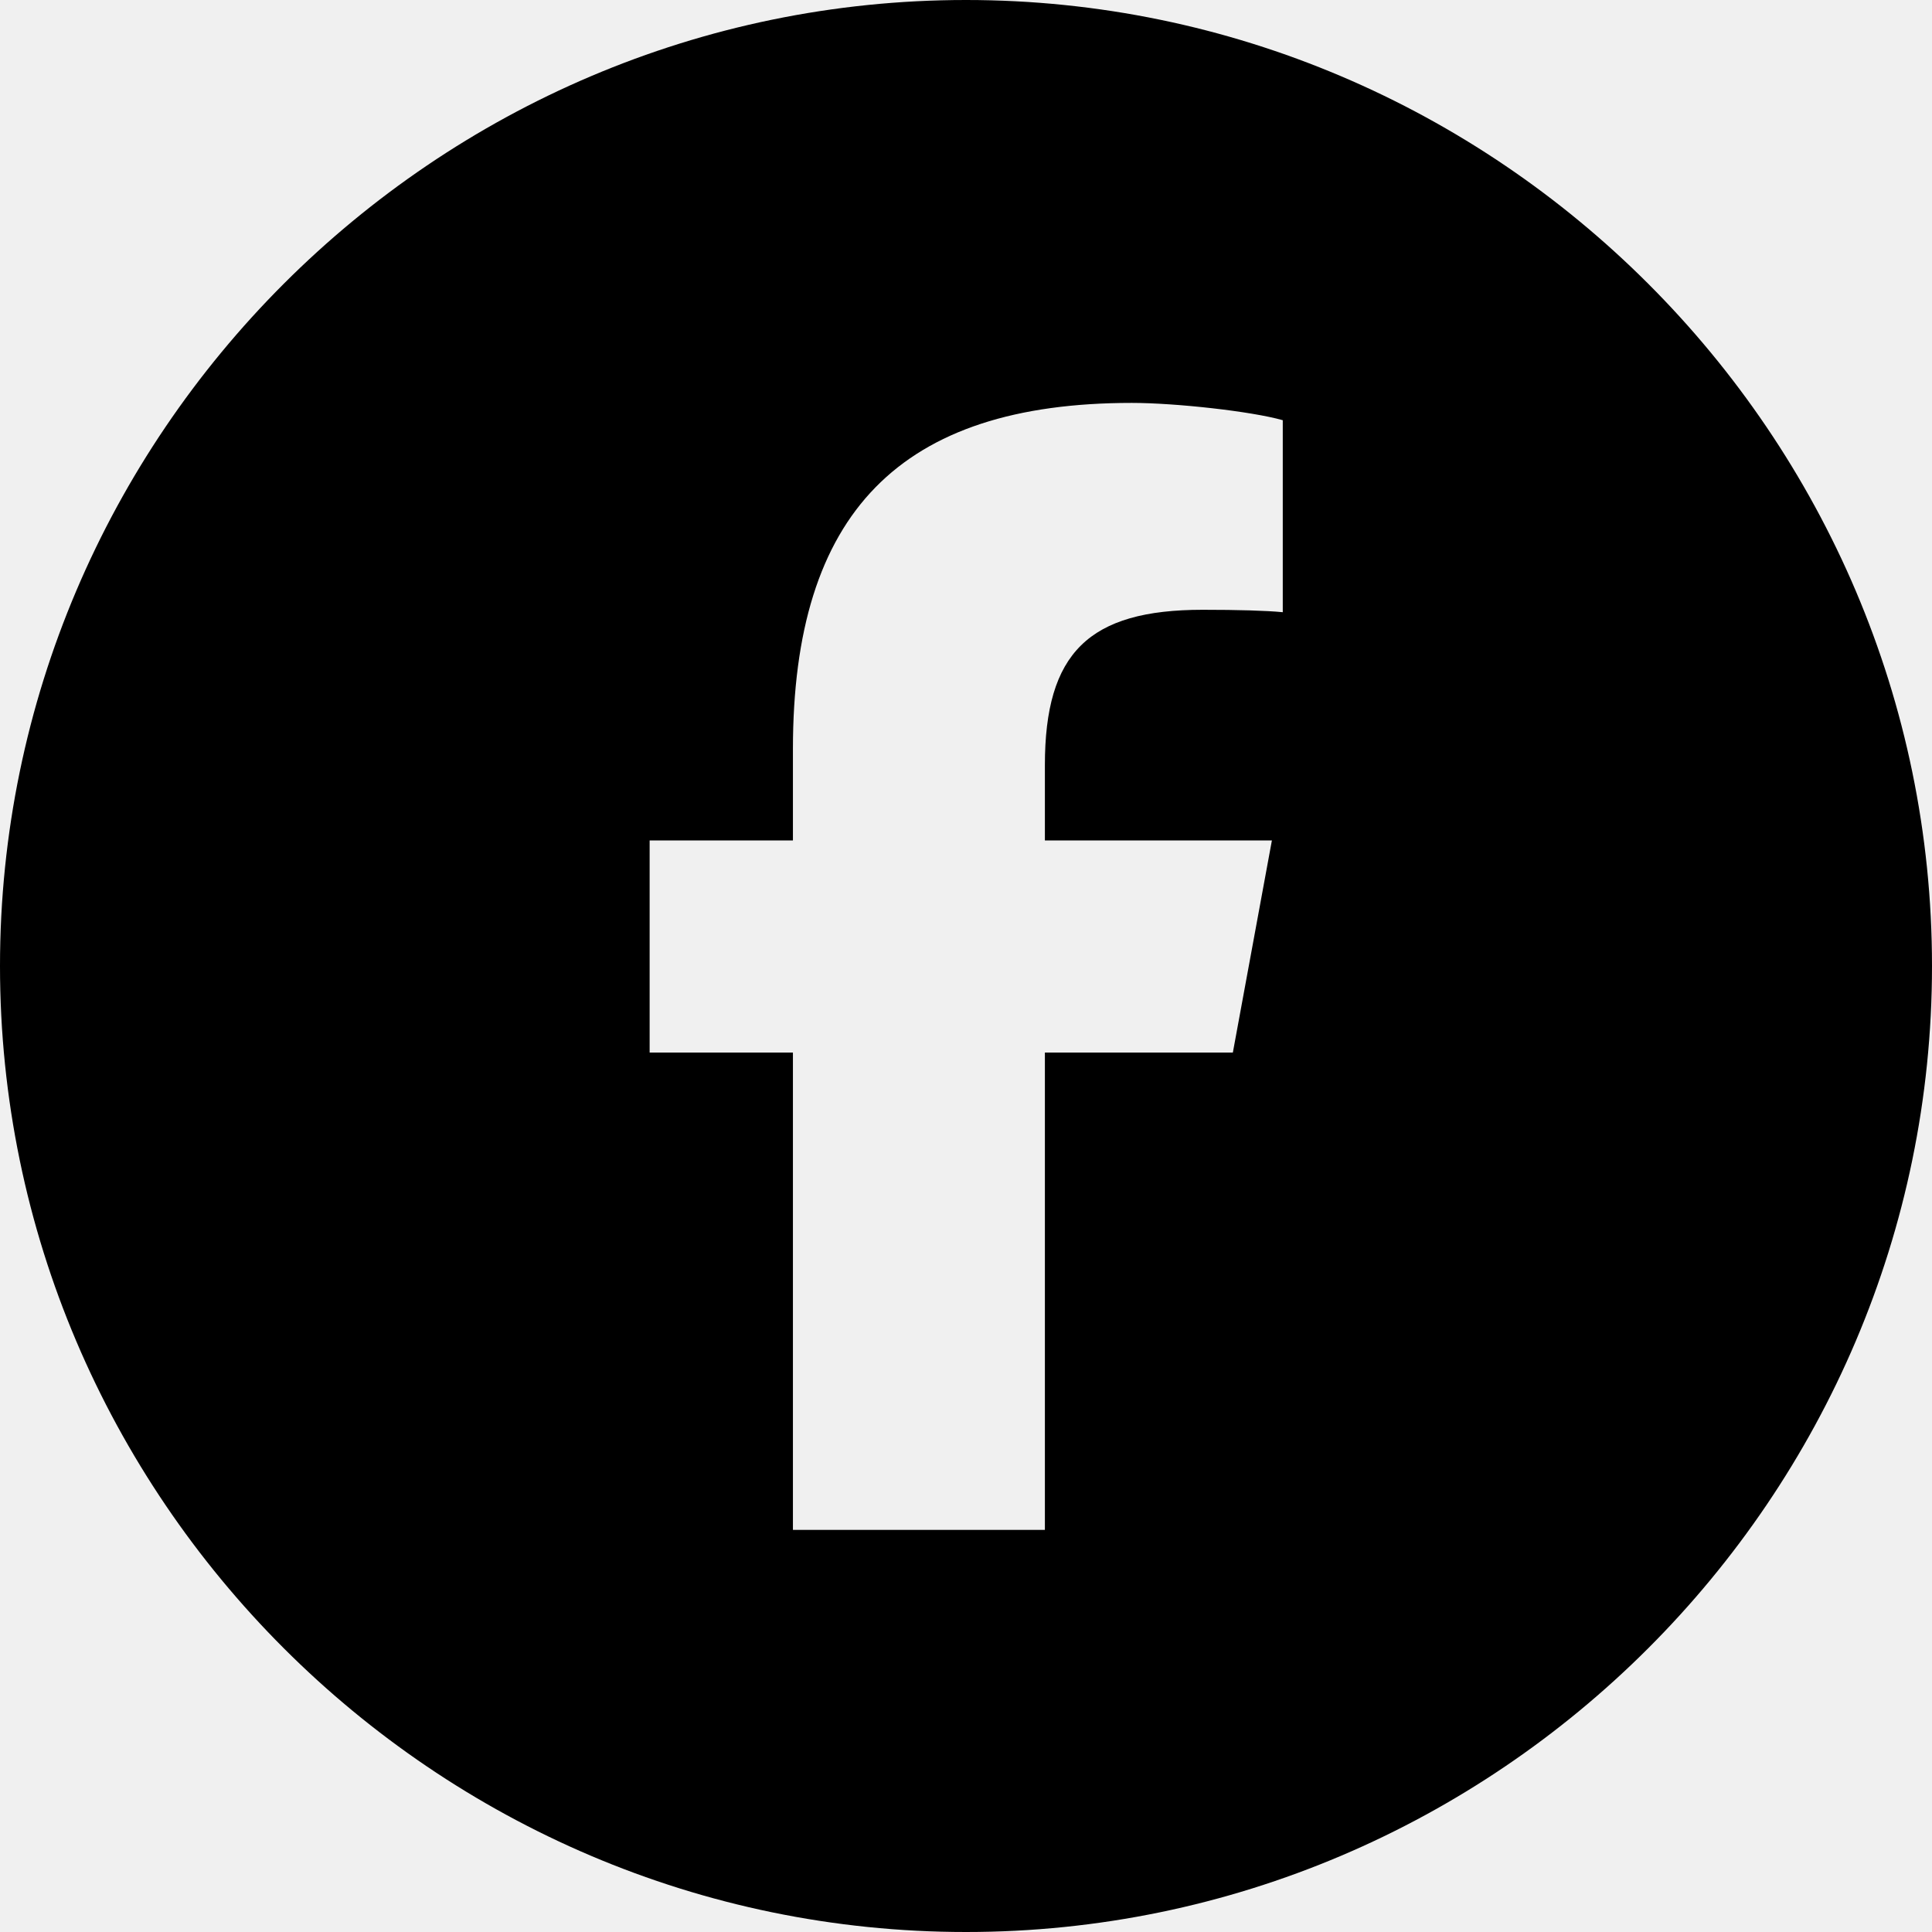
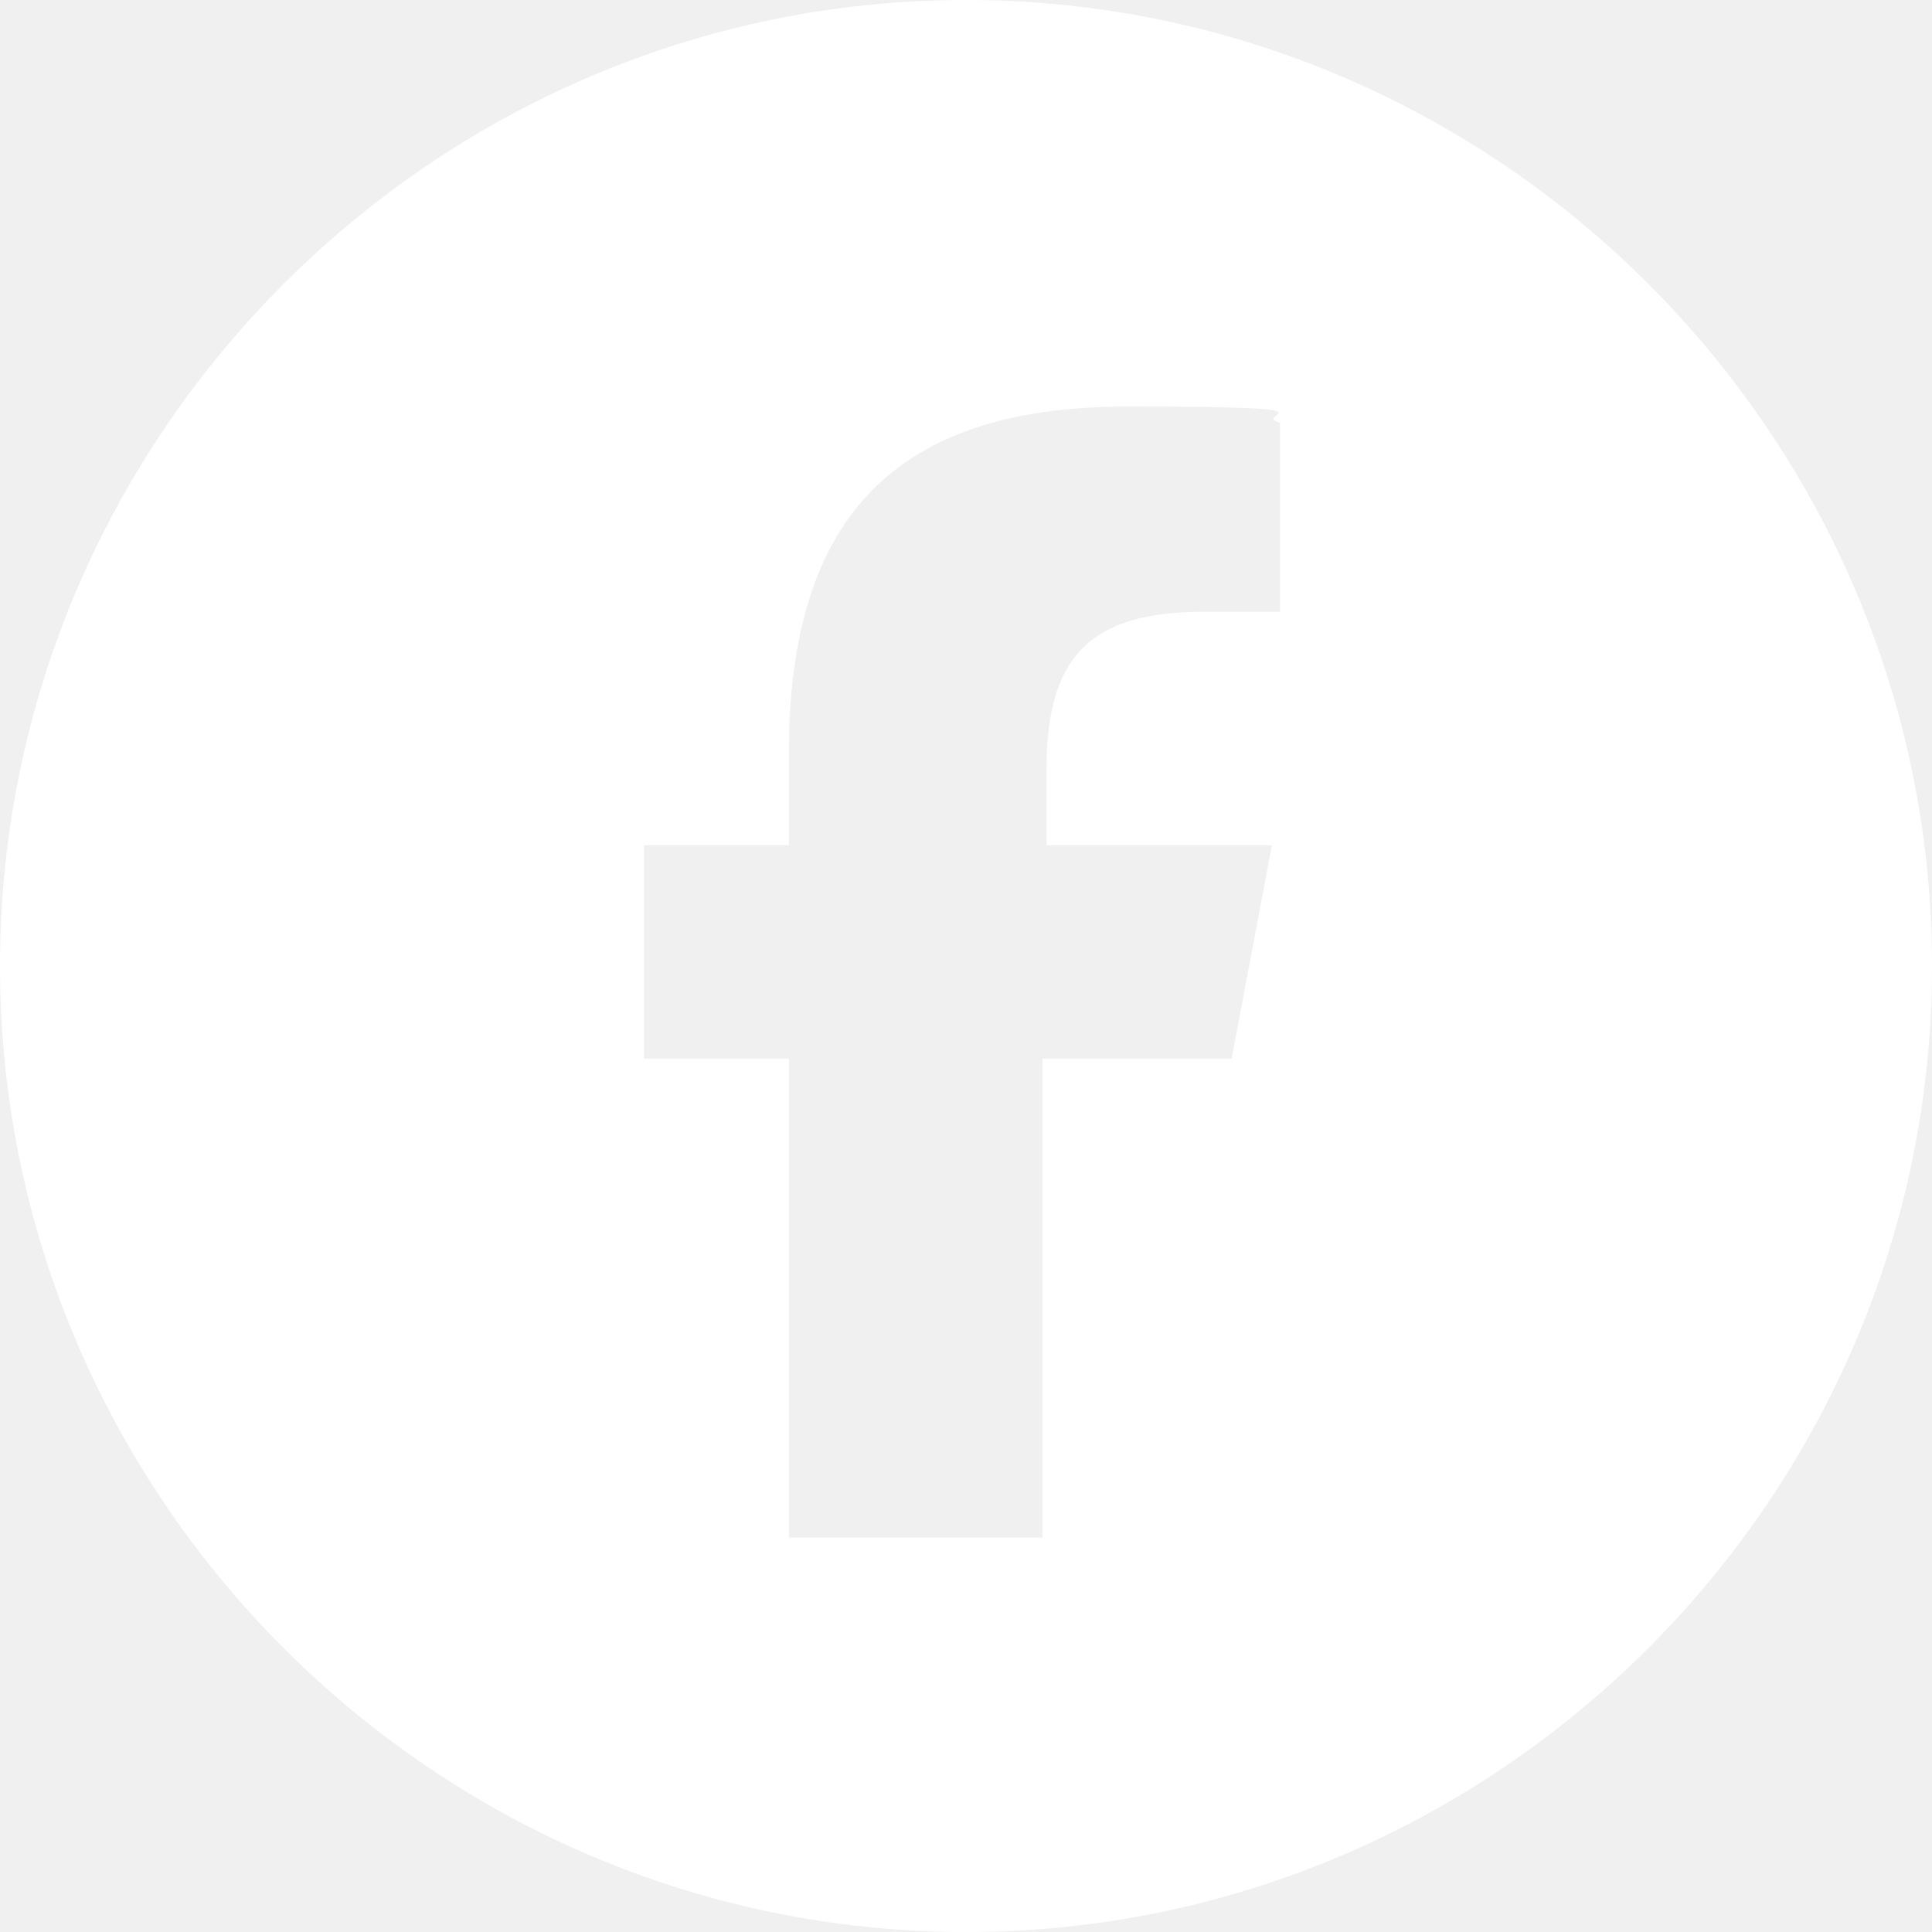
- <svg xmlns="http://www.w3.org/2000/svg" id="a" viewBox="0 0 48 48">
+ <svg xmlns="http://www.w3.org/2000/svg" id="a" version="1.1" viewBox="0 0 48 48">
  <defs>
-     <style>.c{fill:none;}</style>
+     <style>
+       .st0 {
+         fill: #fff;
+       }
+ 
+       .st1 {
+         fill: none;
+       }
+     </style>
  </defs>
-   <path id="b" class="c" d="M3879.61,1235.16l564.08-3071.76H1160.31v-1086.39c0-1623.29,636.82-2247.61,2285.08-2247.61,511.97,0,924.03,12.46,1161.3,37.43v-2784.55c-449.53-124.89-1548.39-249.77-2185.21-249.77-3358.97,0-4907.36,1585.86-4907.36,5007.27v1323.62h-2072.82V1235.16h2072.82v6684.33c777.75,192.92,1590.97,296.01,2428.35,296.01,412.3,0,818.56-25.41,1217.83-73.62V1235.16h2719.3Z" />
-   <path d="M24,0h0C10.8,0,0,10.8,0,24H0C0,37.2,10.8,48,24,48h0c13.2,0,24-10.8,24-24h0C48,10.8,37.2,0,24,0ZM31.87,15.21c-.41-.04-1.11-.06-1.99-.06-2.83,0-3.92,1.07-3.92,3.86v1.87h5.64l-.97,5.27h-4.67v11.86h-6.26v-11.86h-3.56v-5.27h3.56v-2.27c0-5.87,2.66-8.6,8.42-8.6,1.09,0,2.98.21,3.75.43v4.78Z" />
+   <path id="b" class="st1" d="M3879.6,1235.2l564.1-3071.8H1160.3v-1086.4c0-1623.3,636.8-2247.6,2285.1-2247.6s924,12.5,1161.3,37.4v-2784.5c-449.5-124.9-1548.4-249.8-2185.2-249.8-3359,0-4907.4,1585.9-4907.4,5007.3v1323.6h-2072.8V1235.2h2072.8v6684.3c777.8,192.9,1591,296,2428.4,296s818.6-25.4,1217.8-73.6V1235.2h2719.3Z" />
+   <path class="st0" d="M24,0h0C10.8,0,0,10.8,0,24h0c0,13.2,10.8,24,24,24h0c13.2,0,24-10.8,24-24h0C48,10.8,37.2,0,24,0ZM31.9,15.2c-.4,0-1.1,0-2,0-2.8,0-3.9,1.1-3.9,3.9v1.9h5.6l-1,5.3h-4.7v11.9h-6.3v-11.9h-3.6v-5.3h3.6v-2.3c0-5.9,2.7-8.6,8.4-8.6s3,.2,3.8.4v4.8h0Z" />
</svg>
